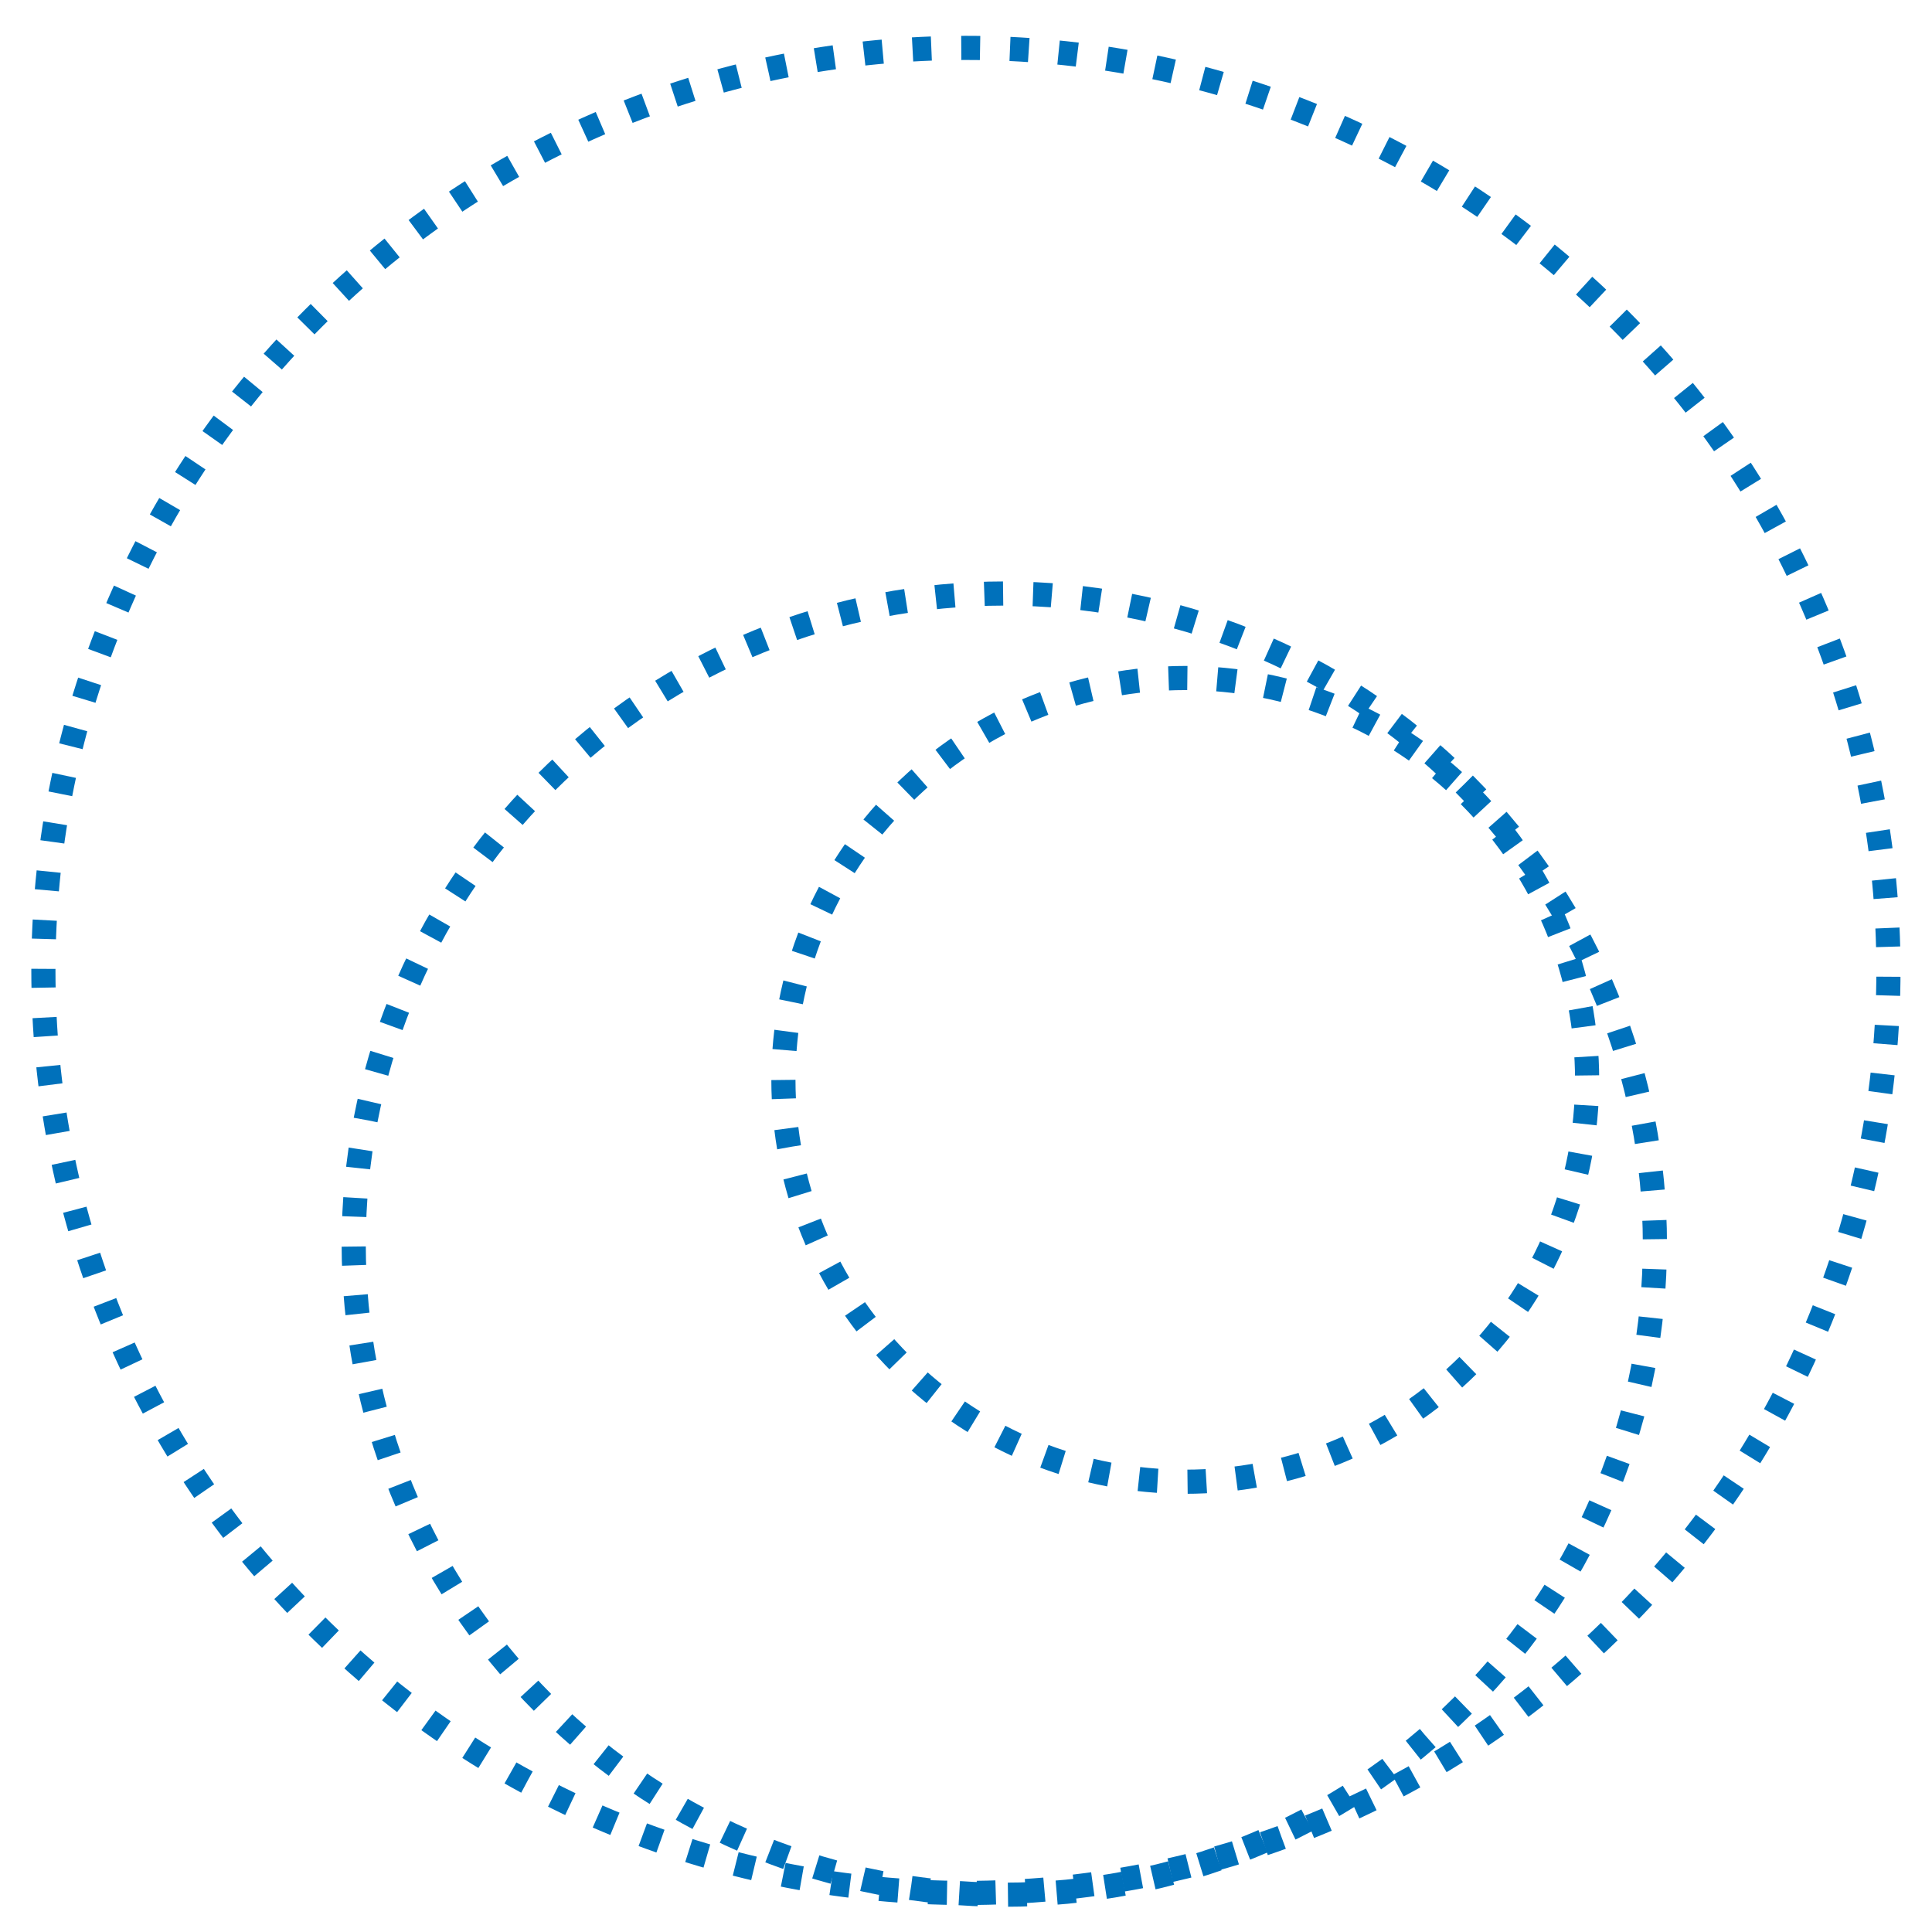
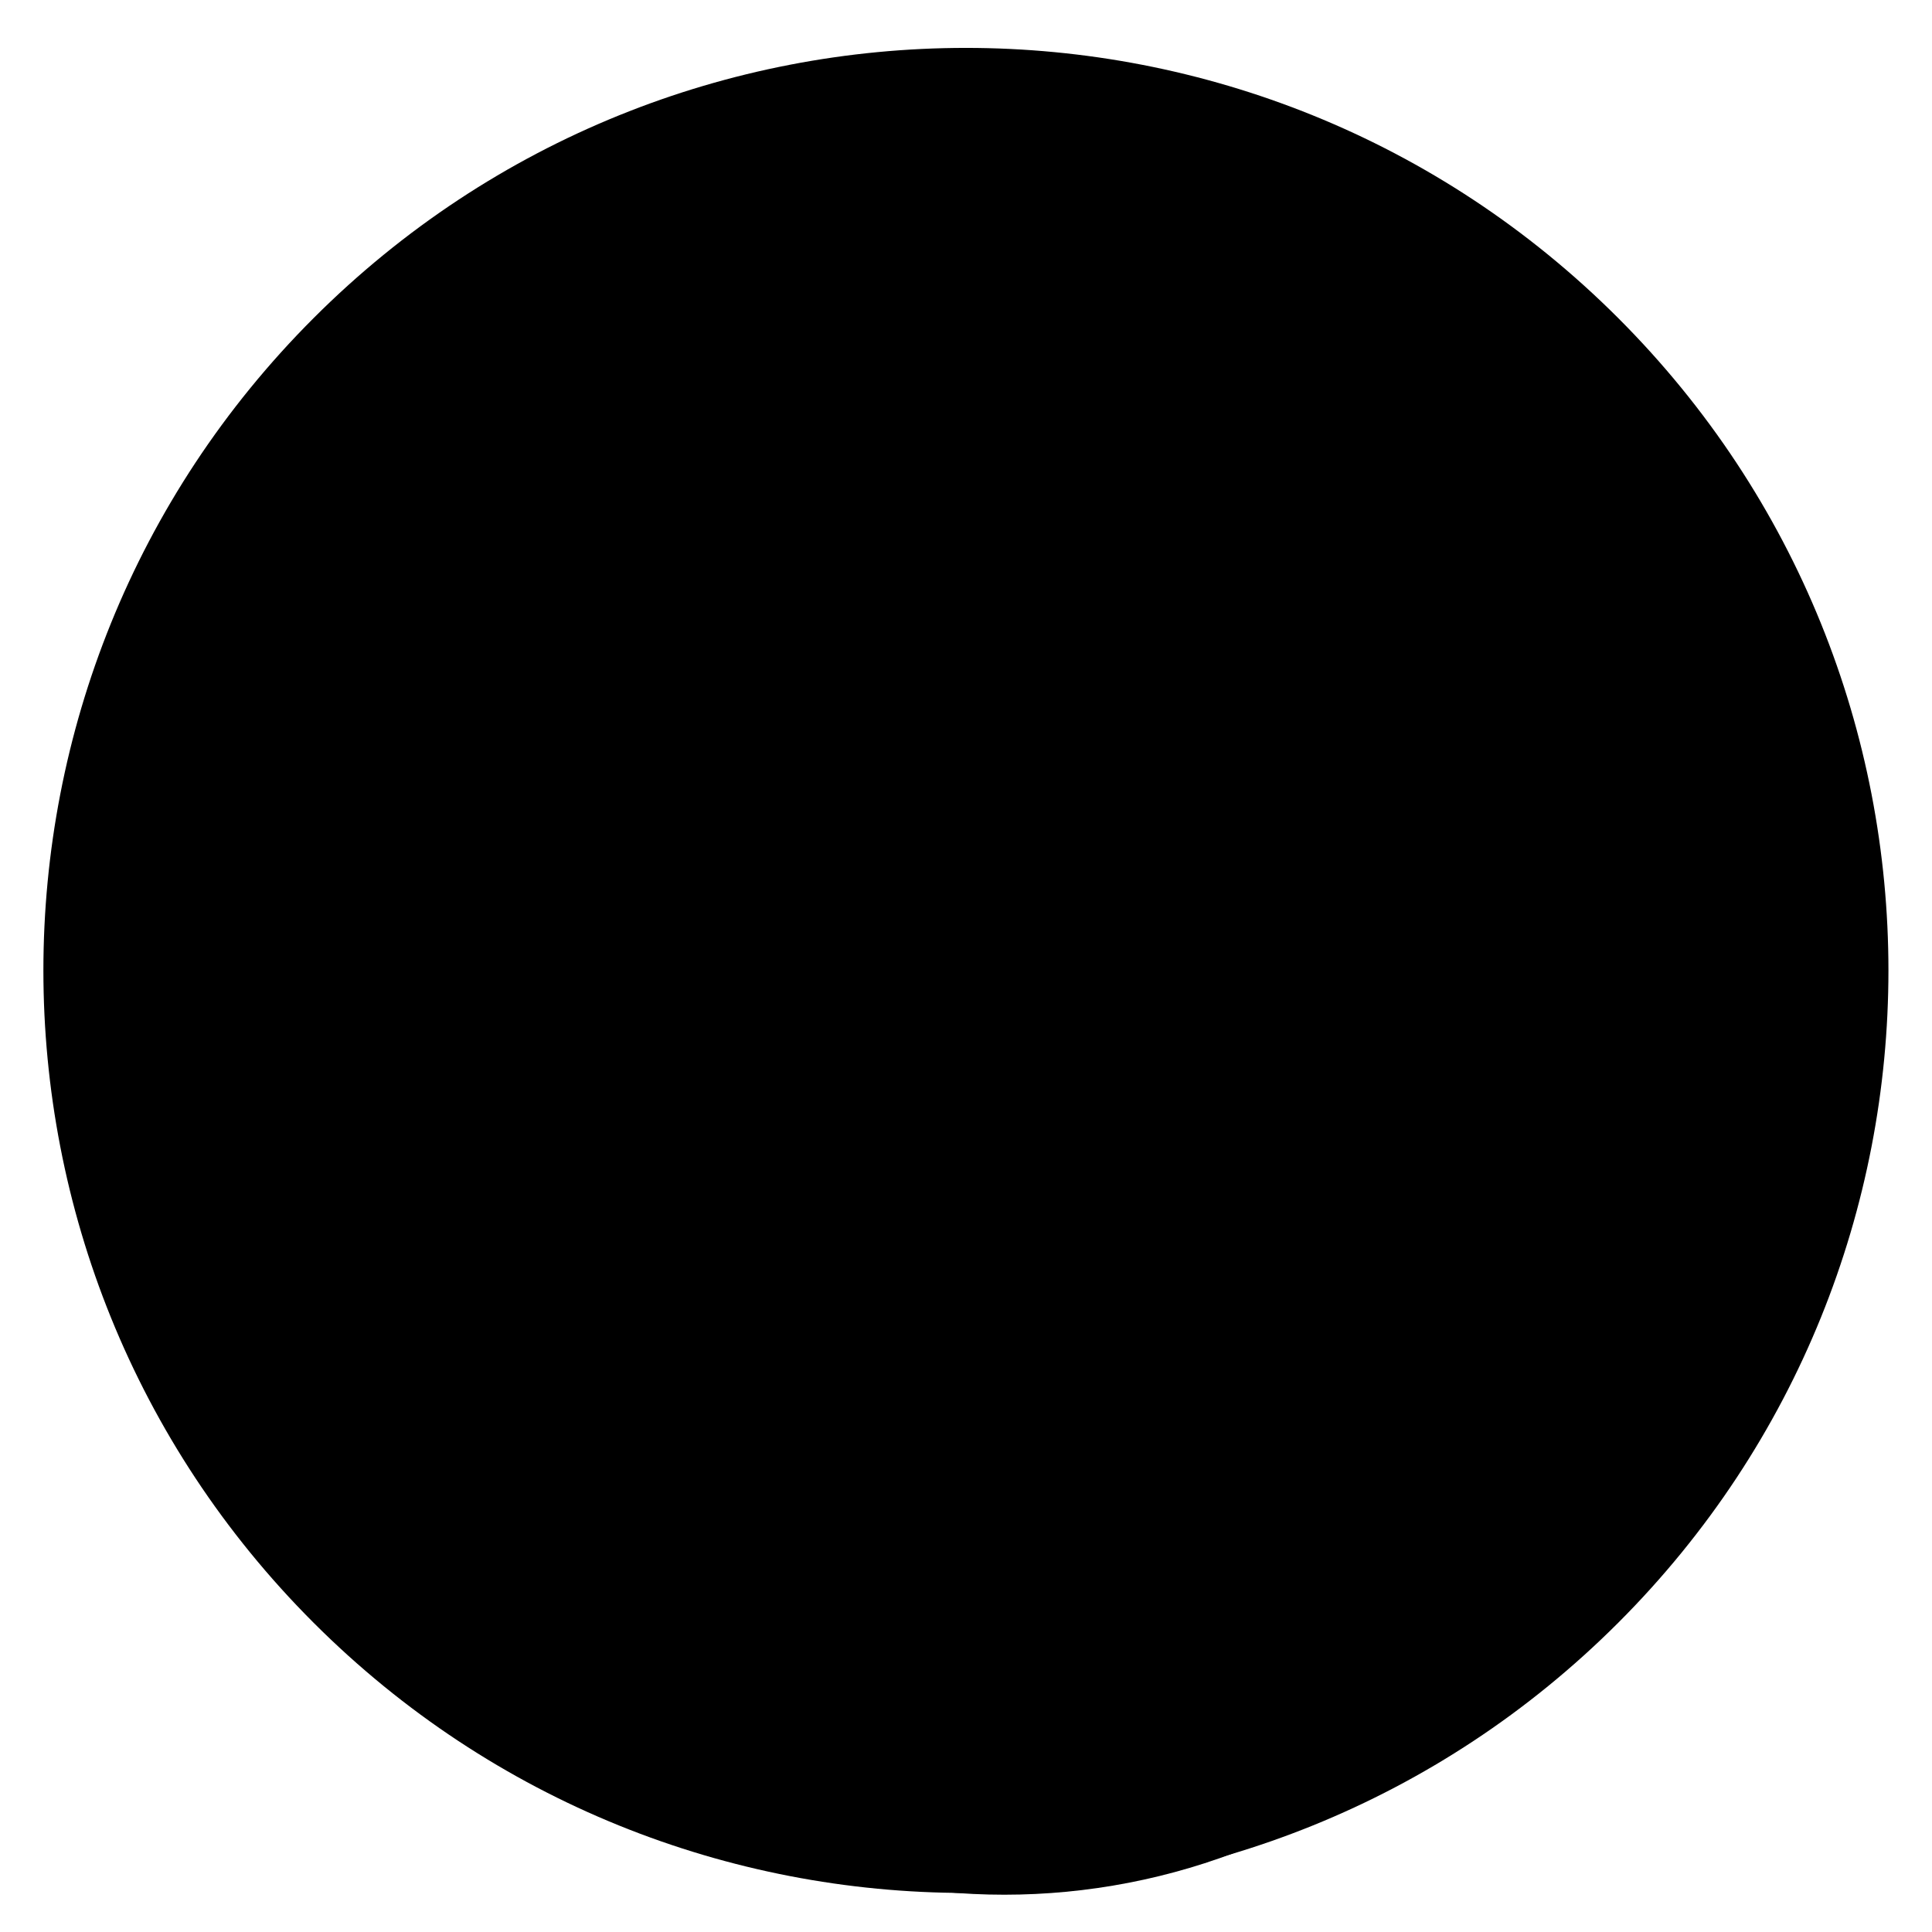
- <svg xmlns="http://www.w3.org/2000/svg" version="1.1" x="0px" y="0px" viewBox="0 0 400 400" style="enable-background:new 0 0 400 400;" xml:space="preserve">
-   <style type="text/css">
- 	.st0{fill:none;stroke:#0071BB;stroke-width:5;stroke-miterlimit:10;stroke-dasharray:3.894,6.195;}
- </style>
-   <g id="front">
-     <ellipse transform="matrix(0.7071 -0.7071 0.7071 0.7071 -83.4939 200.2792)" class="st0" cx="200" cy="200.9" rx="191" ry="191" />
-   </g>
-   <g id="back">
-     <ellipse transform="matrix(0.7071 -0.7071 0.7071 0.7071 -121.2249 222.4386)" class="st0" cx="207.9" cy="257.6" rx="134.7" ry="134.7" />
-     <ellipse transform="matrix(0.7071 -0.7071 0.7071 0.7071 -86.2332 238.9909)" class="st0" cx="245.4" cy="223.6" rx="83.2" ry="83.2" />
-   </g>
+ <svg xmlns="http://www.w3.org/2000/svg" x="0px" y="0px" style="enable-background:new 0 0 400 400" version="1.1" viewBox="0 0 400 400" xml:space="preserve">
+   <ellipse class="front" cx="200" cy="200.9" fill="black" rx="191" ry="191" transform="matrix(0.7071 -0.7071 0.7071 0.7071 -83.4939 200.2792)" />
+   <ellipse class="back" cx="207.9" cy="257.6" rx="134.7" ry="134.7" transform="matrix(0.7071 -0.7071 0.7071 0.7071 -121.2249 222.4386)" />
+   <ellipse class="back" cx="245.4" cy="223.6" rx="83.2" ry="83.2" transform="matrix(0.7071 -0.7071 0.7071 0.7071 -86.2332 238.9909)" />
</svg>
